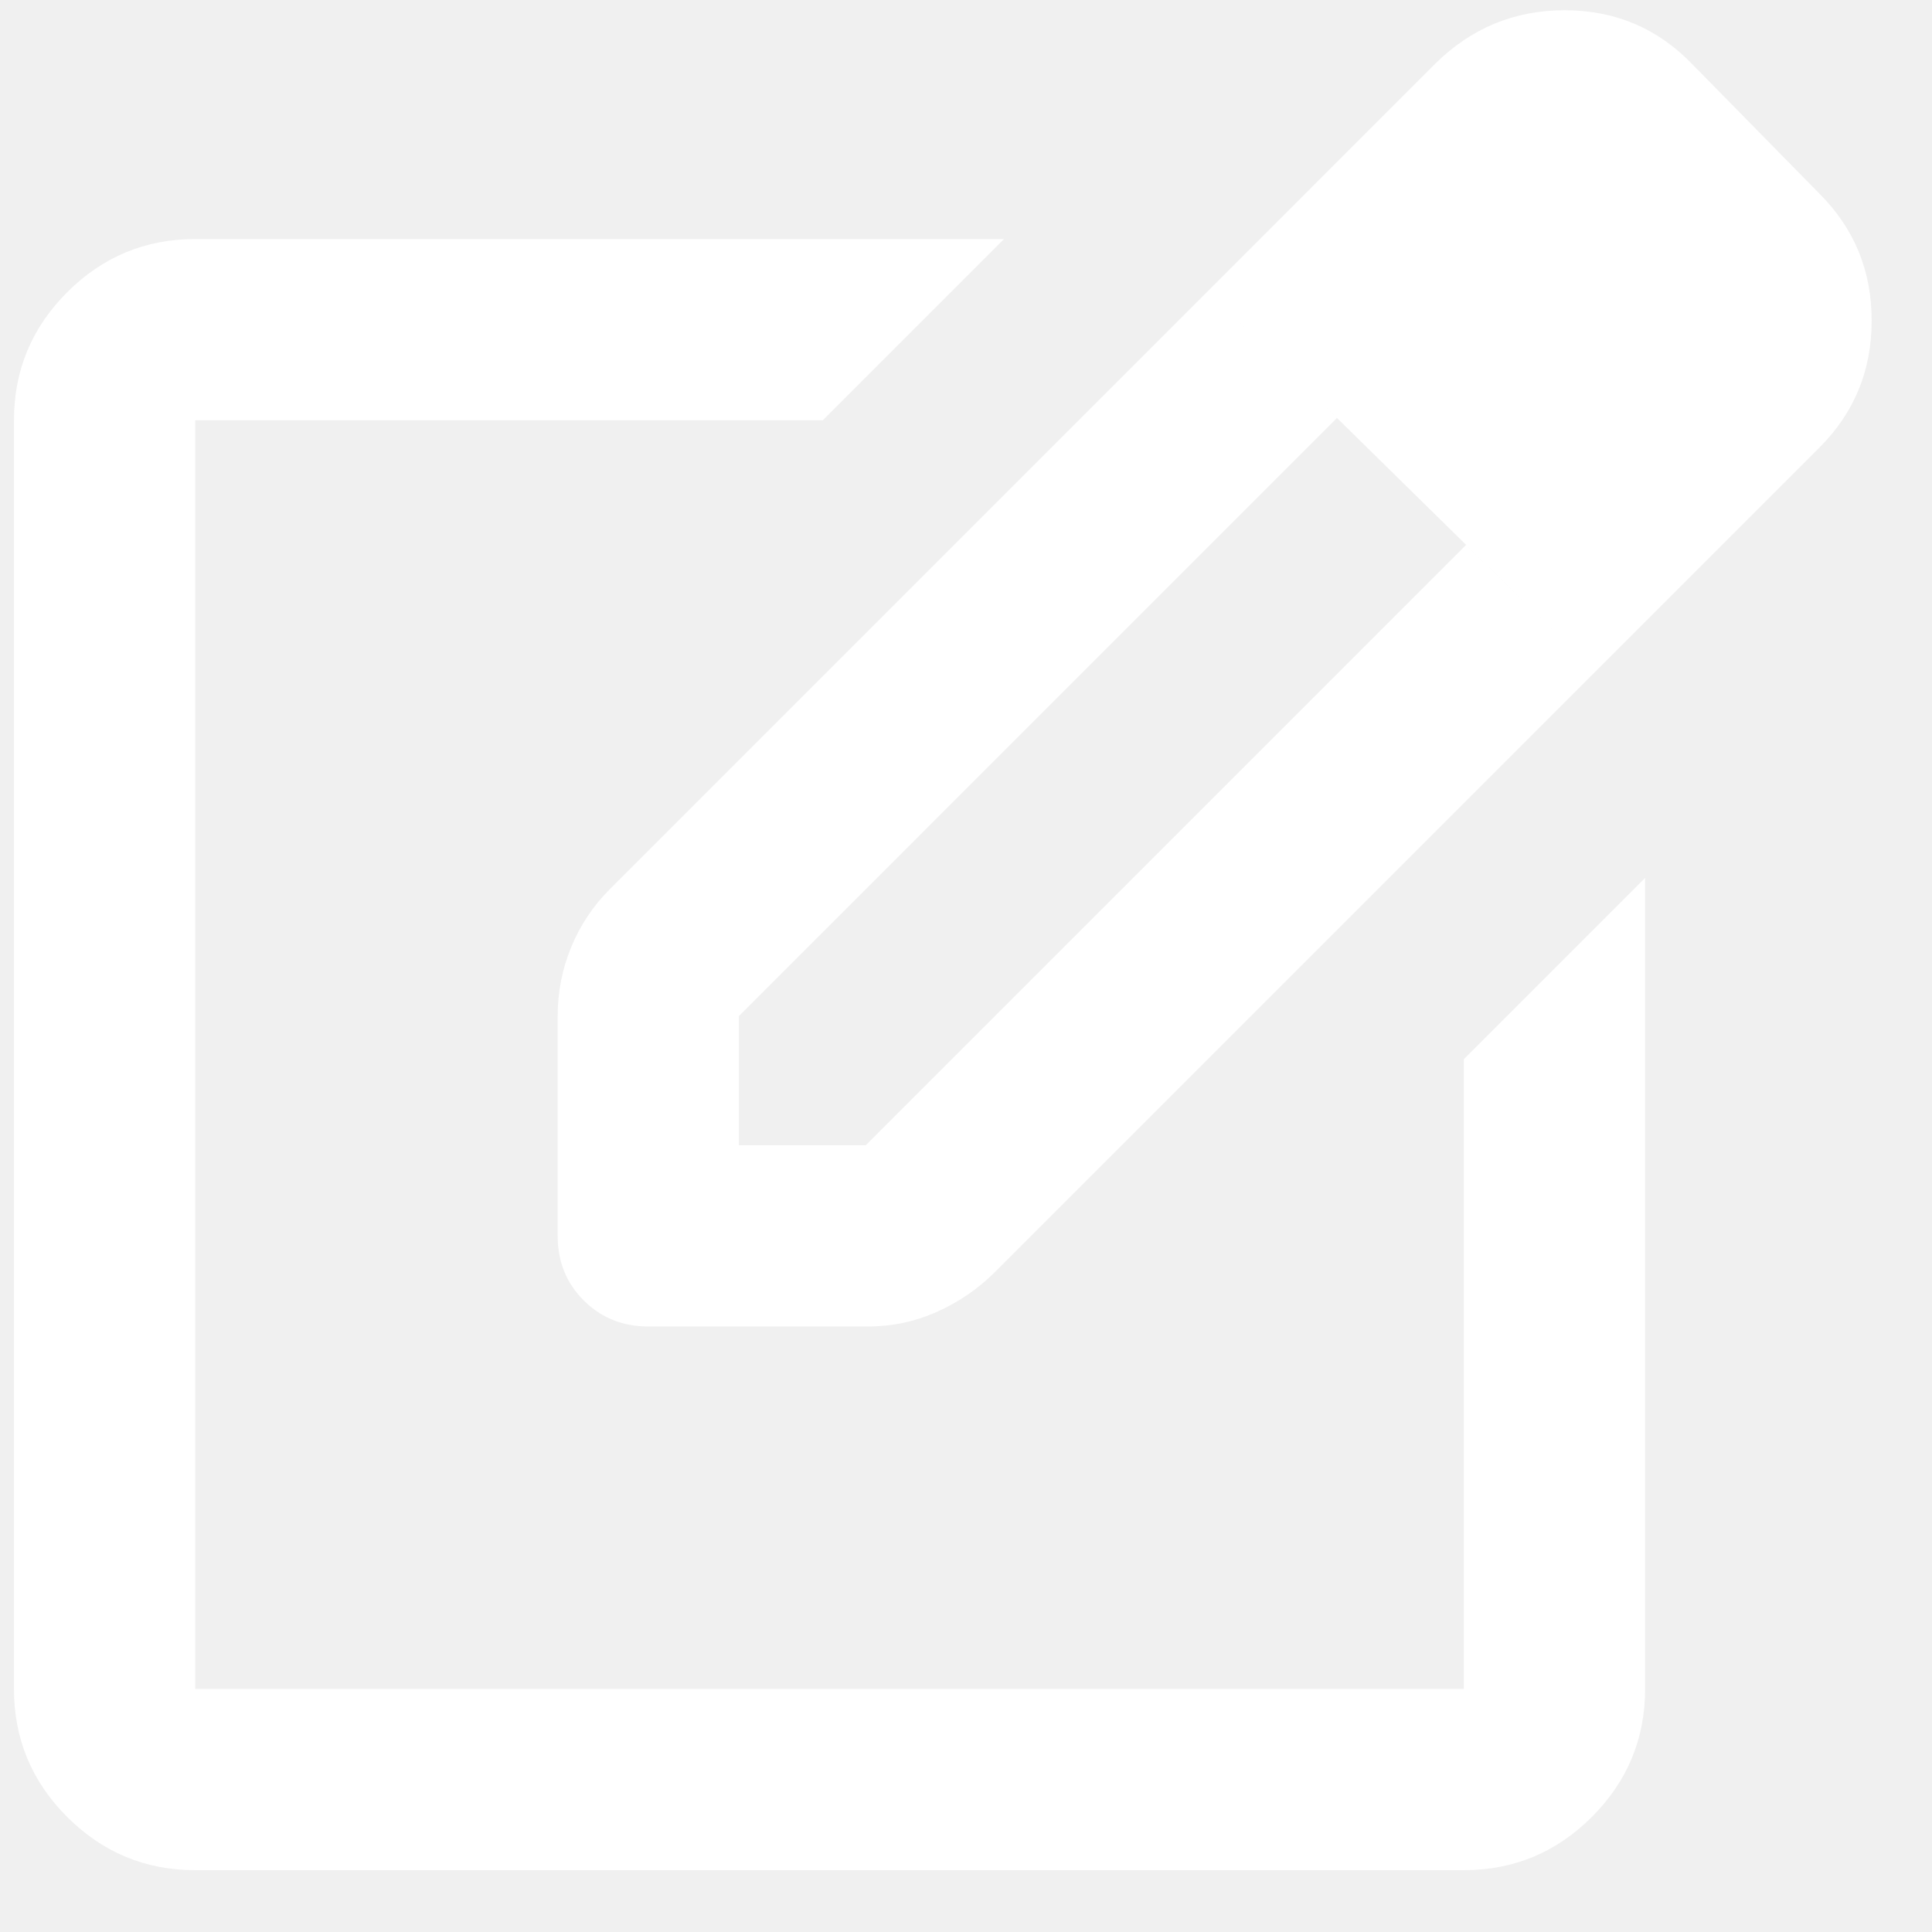
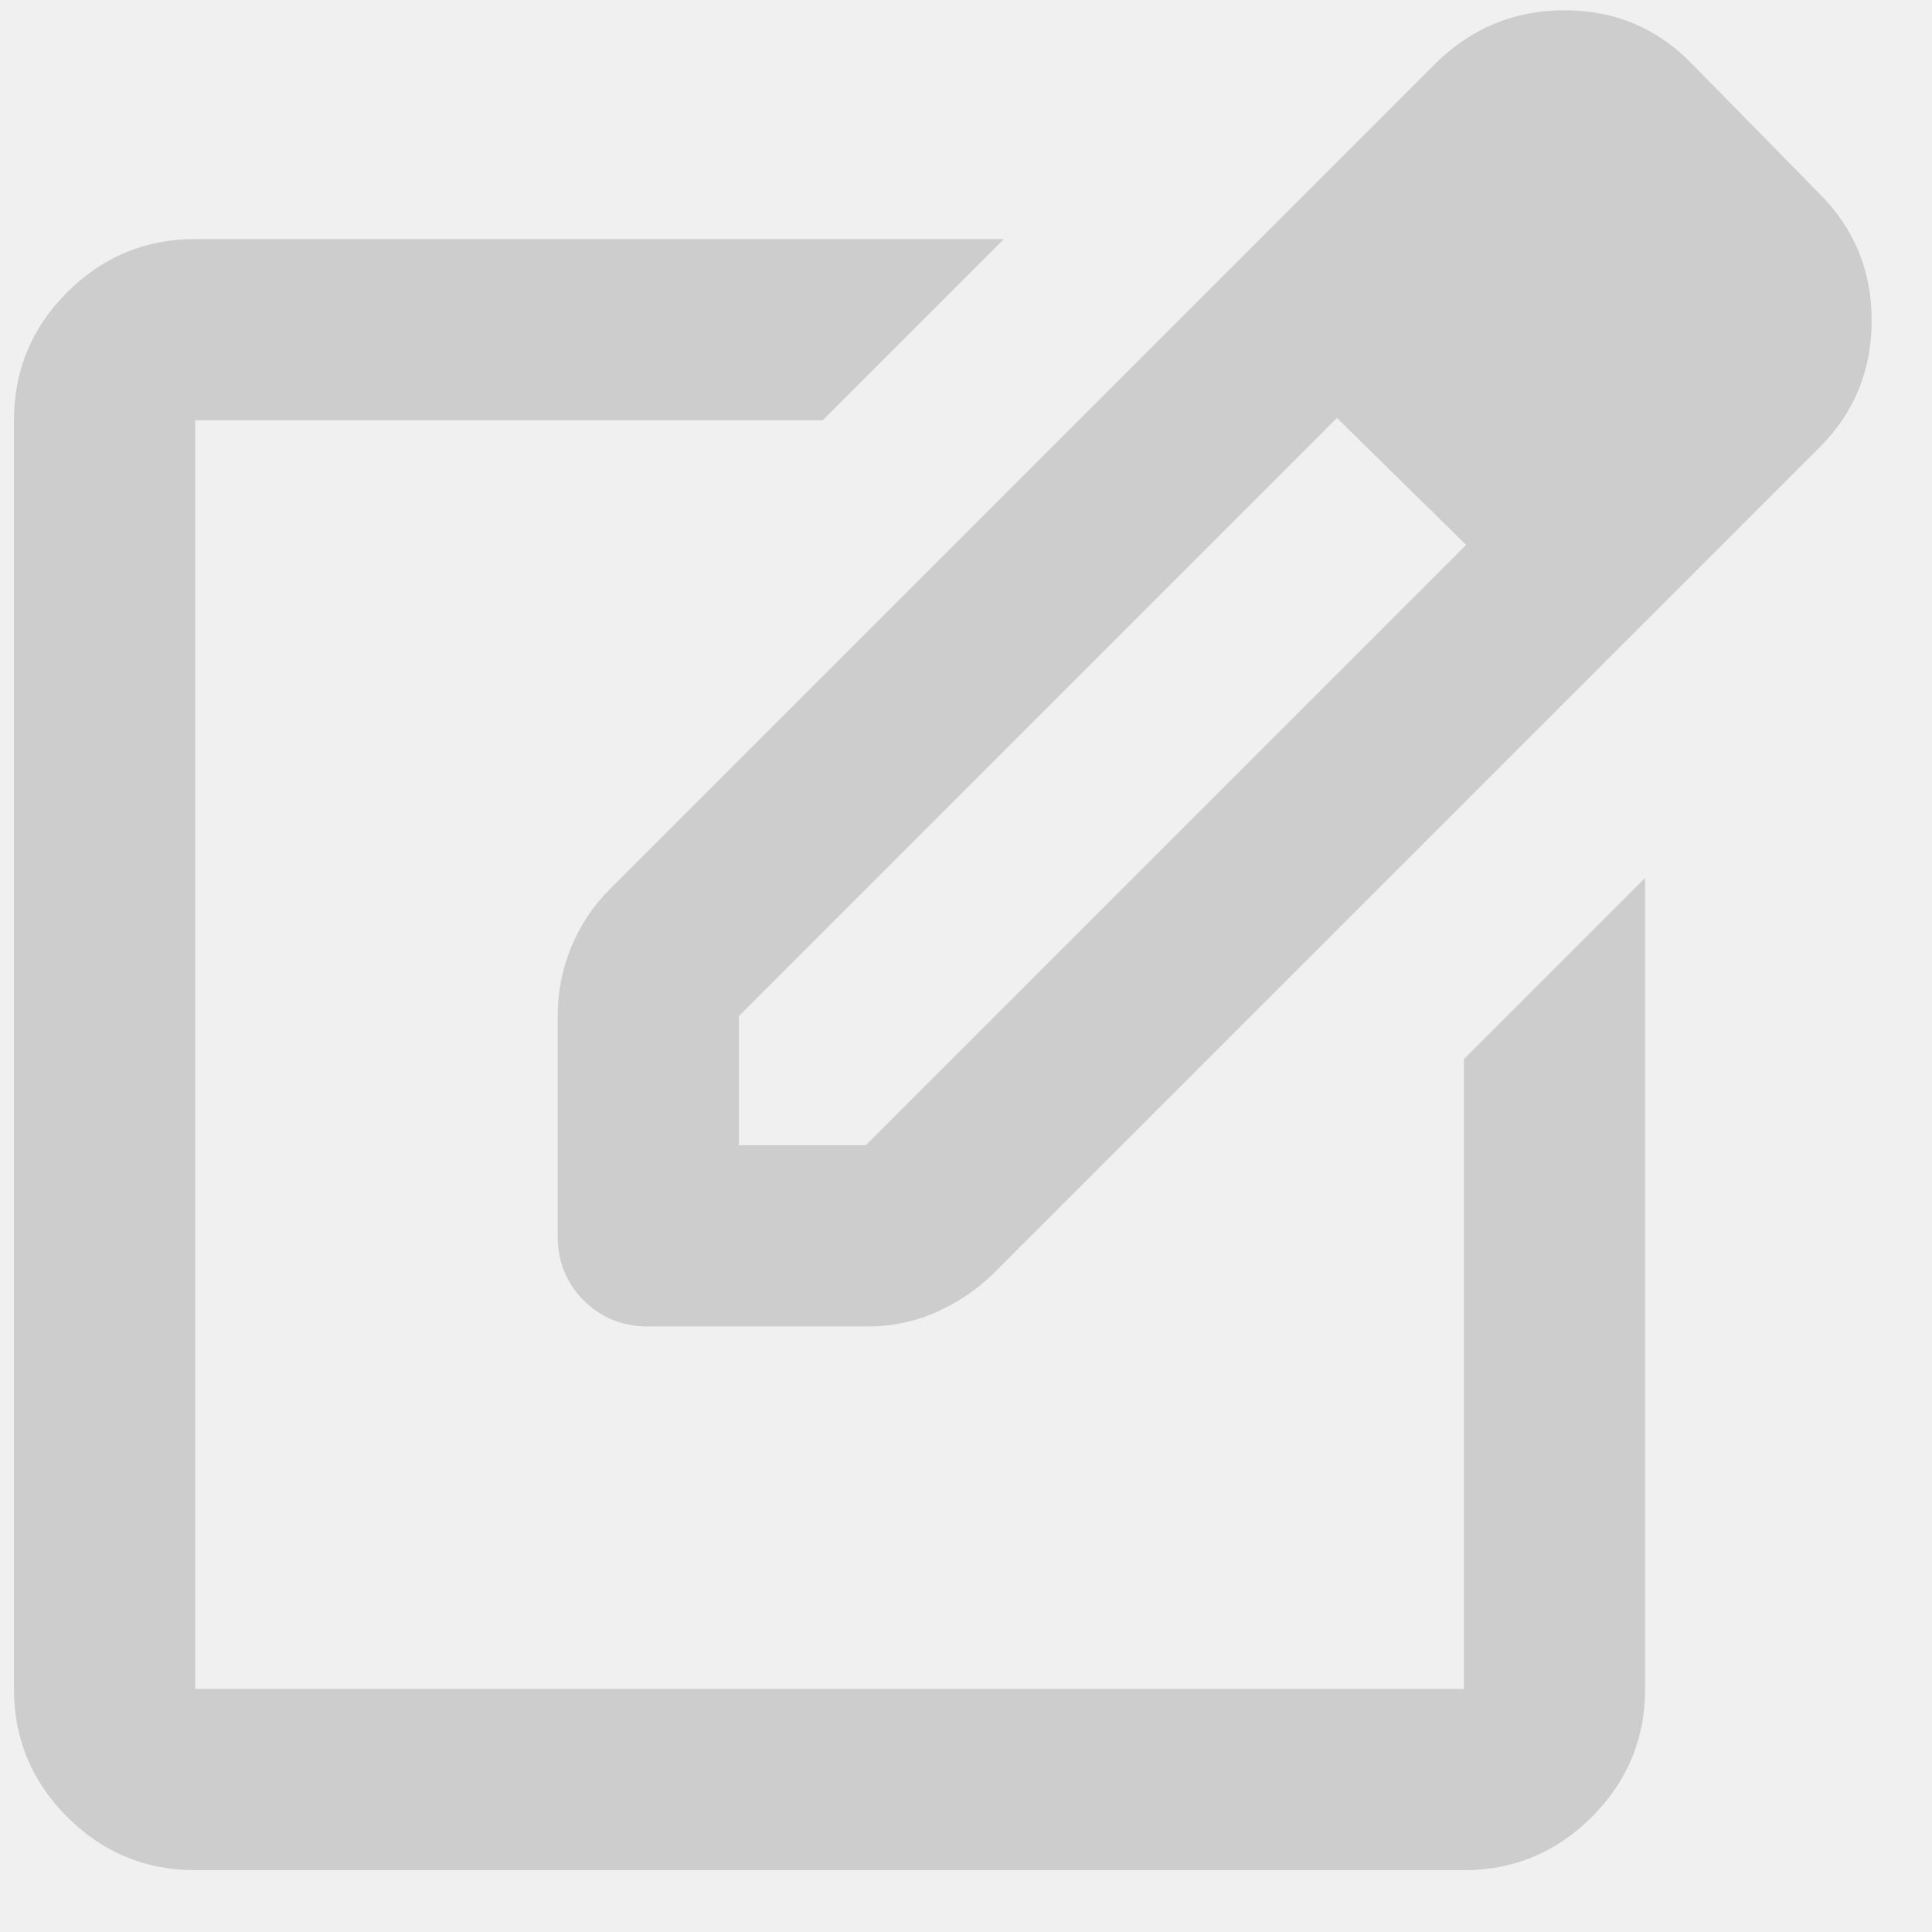
<svg xmlns="http://www.w3.org/2000/svg" width="26" height="26" viewBox="0 0 26 26" fill="none">
-   <path d="M2.627 25.168C1.956 25.168 1.382 24.929 0.904 24.452C0.426 23.974 0.188 23.4 0.188 22.729V5.656C0.188 4.985 0.426 4.411 0.904 3.933C1.382 3.456 1.956 3.217 2.627 3.217H13.511L11.072 5.656H2.627V22.729H19.7V14.254L22.139 11.815V22.729C22.139 23.4 21.9 23.974 21.422 24.452C20.945 24.929 20.37 25.168 19.7 25.168H2.627ZM16.255 3.918L17.992 5.625L9.944 13.674V15.412H11.651L19.73 7.333L21.468 9.04L13.389 17.119C13.165 17.343 12.906 17.521 12.611 17.653C12.317 17.785 12.007 17.851 11.681 17.851H8.724C8.379 17.851 8.089 17.734 7.855 17.5C7.621 17.267 7.505 16.977 7.505 16.632V13.674C7.505 13.349 7.566 13.039 7.688 12.744C7.809 12.45 7.982 12.191 8.206 11.967L16.255 3.918ZM21.468 9.04L16.255 3.918L19.303 0.869C19.791 0.382 20.375 0.138 21.056 0.138C21.737 0.138 22.311 0.382 22.779 0.869L24.486 2.607C24.954 3.075 25.188 3.644 25.188 4.315C25.188 4.985 24.954 5.554 24.486 6.022L21.468 9.04Z" fill="white" />
+   <path d="M2.627 25.168C1.956 25.168 1.382 24.929 0.904 24.452C0.426 23.974 0.188 23.4 0.188 22.729V5.656C0.188 4.985 0.426 4.411 0.904 3.933C1.382 3.456 1.956 3.217 2.627 3.217H13.511L11.072 5.656H2.627V22.729H19.7V14.254L22.139 11.815V22.729C22.139 23.4 21.9 23.974 21.422 24.452C20.945 24.929 20.37 25.168 19.7 25.168H2.627ZM16.255 3.918L17.992 5.625L9.944 13.674V15.412H11.651L19.73 7.333L21.468 9.04L13.389 17.119C13.165 17.343 12.906 17.521 12.611 17.653C12.317 17.785 12.007 17.851 11.681 17.851H8.724C8.379 17.851 8.089 17.734 7.855 17.5C7.621 17.267 7.505 16.977 7.505 16.632V13.674C7.505 13.349 7.566 13.039 7.688 12.744C7.809 12.45 7.982 12.191 8.206 11.967L16.255 3.918ZM21.468 9.04L16.255 3.918L19.303 0.869C19.791 0.382 20.375 0.138 21.056 0.138C21.737 0.138 22.311 0.382 22.779 0.869L24.486 2.607C24.954 3.075 25.188 3.644 25.188 4.315C25.188 4.985 24.954 5.554 24.486 6.022L21.468 9.04Z" fill="#CDCDCD" />
</svg>
